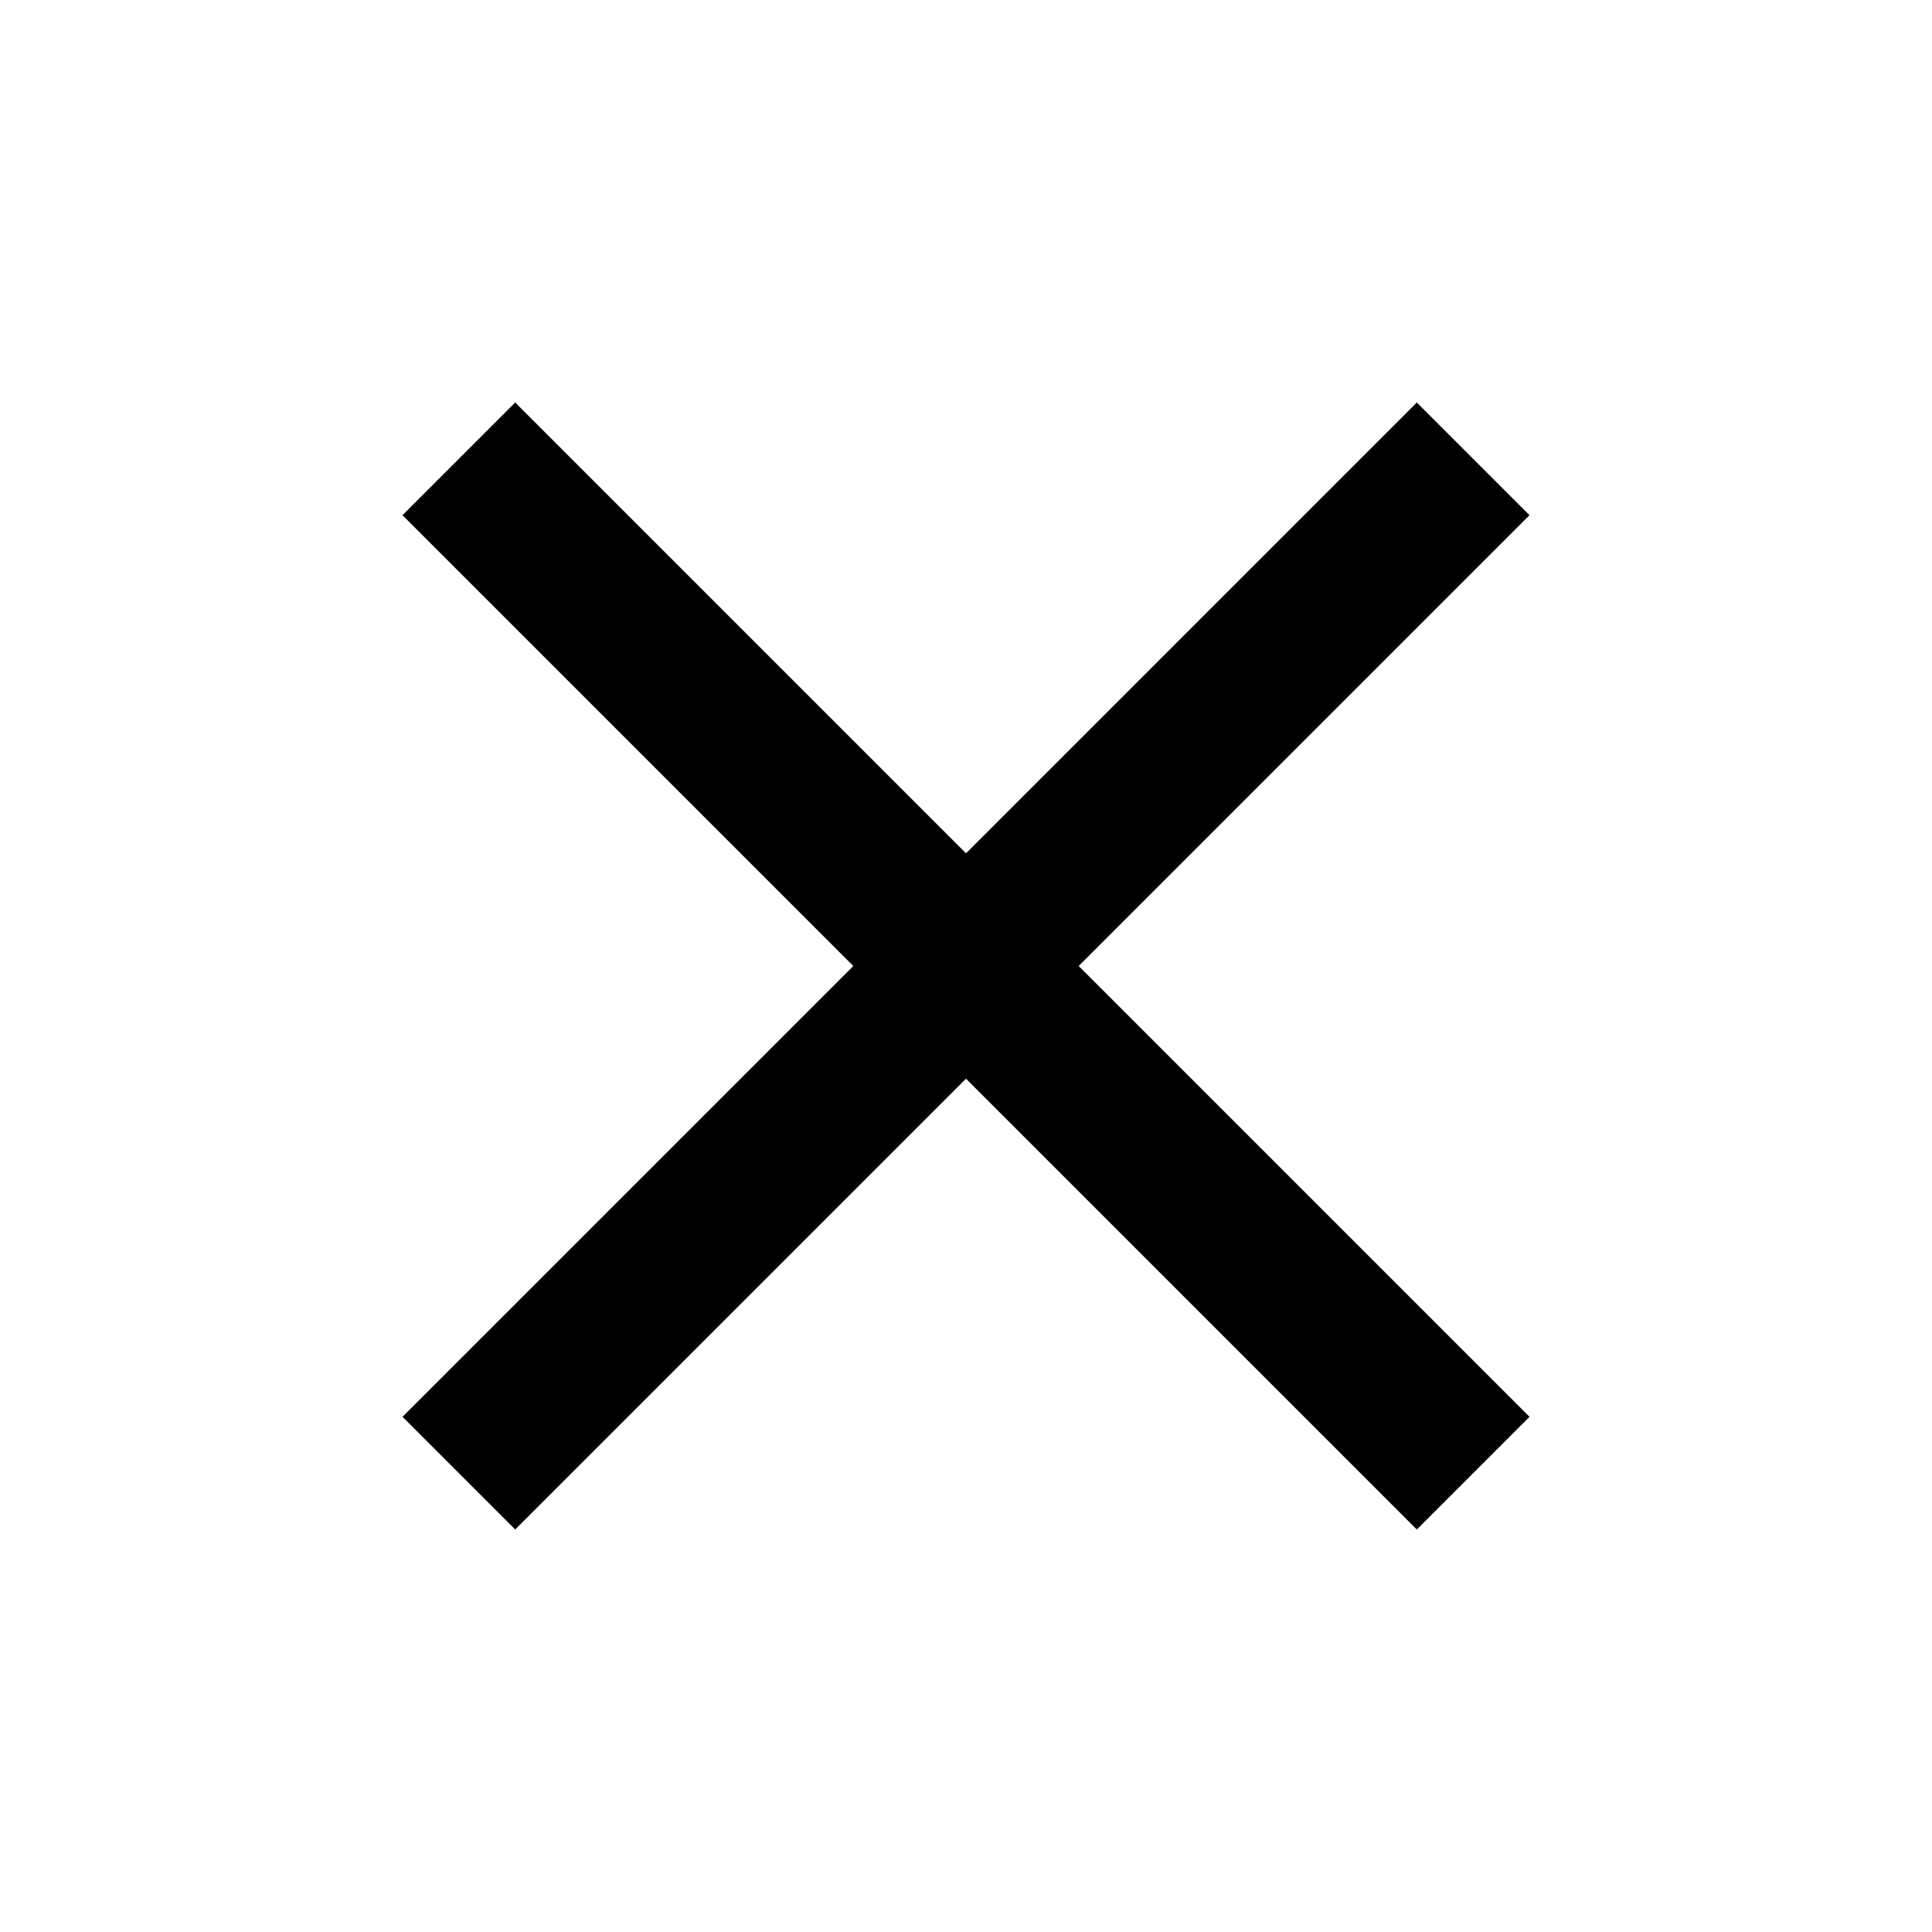
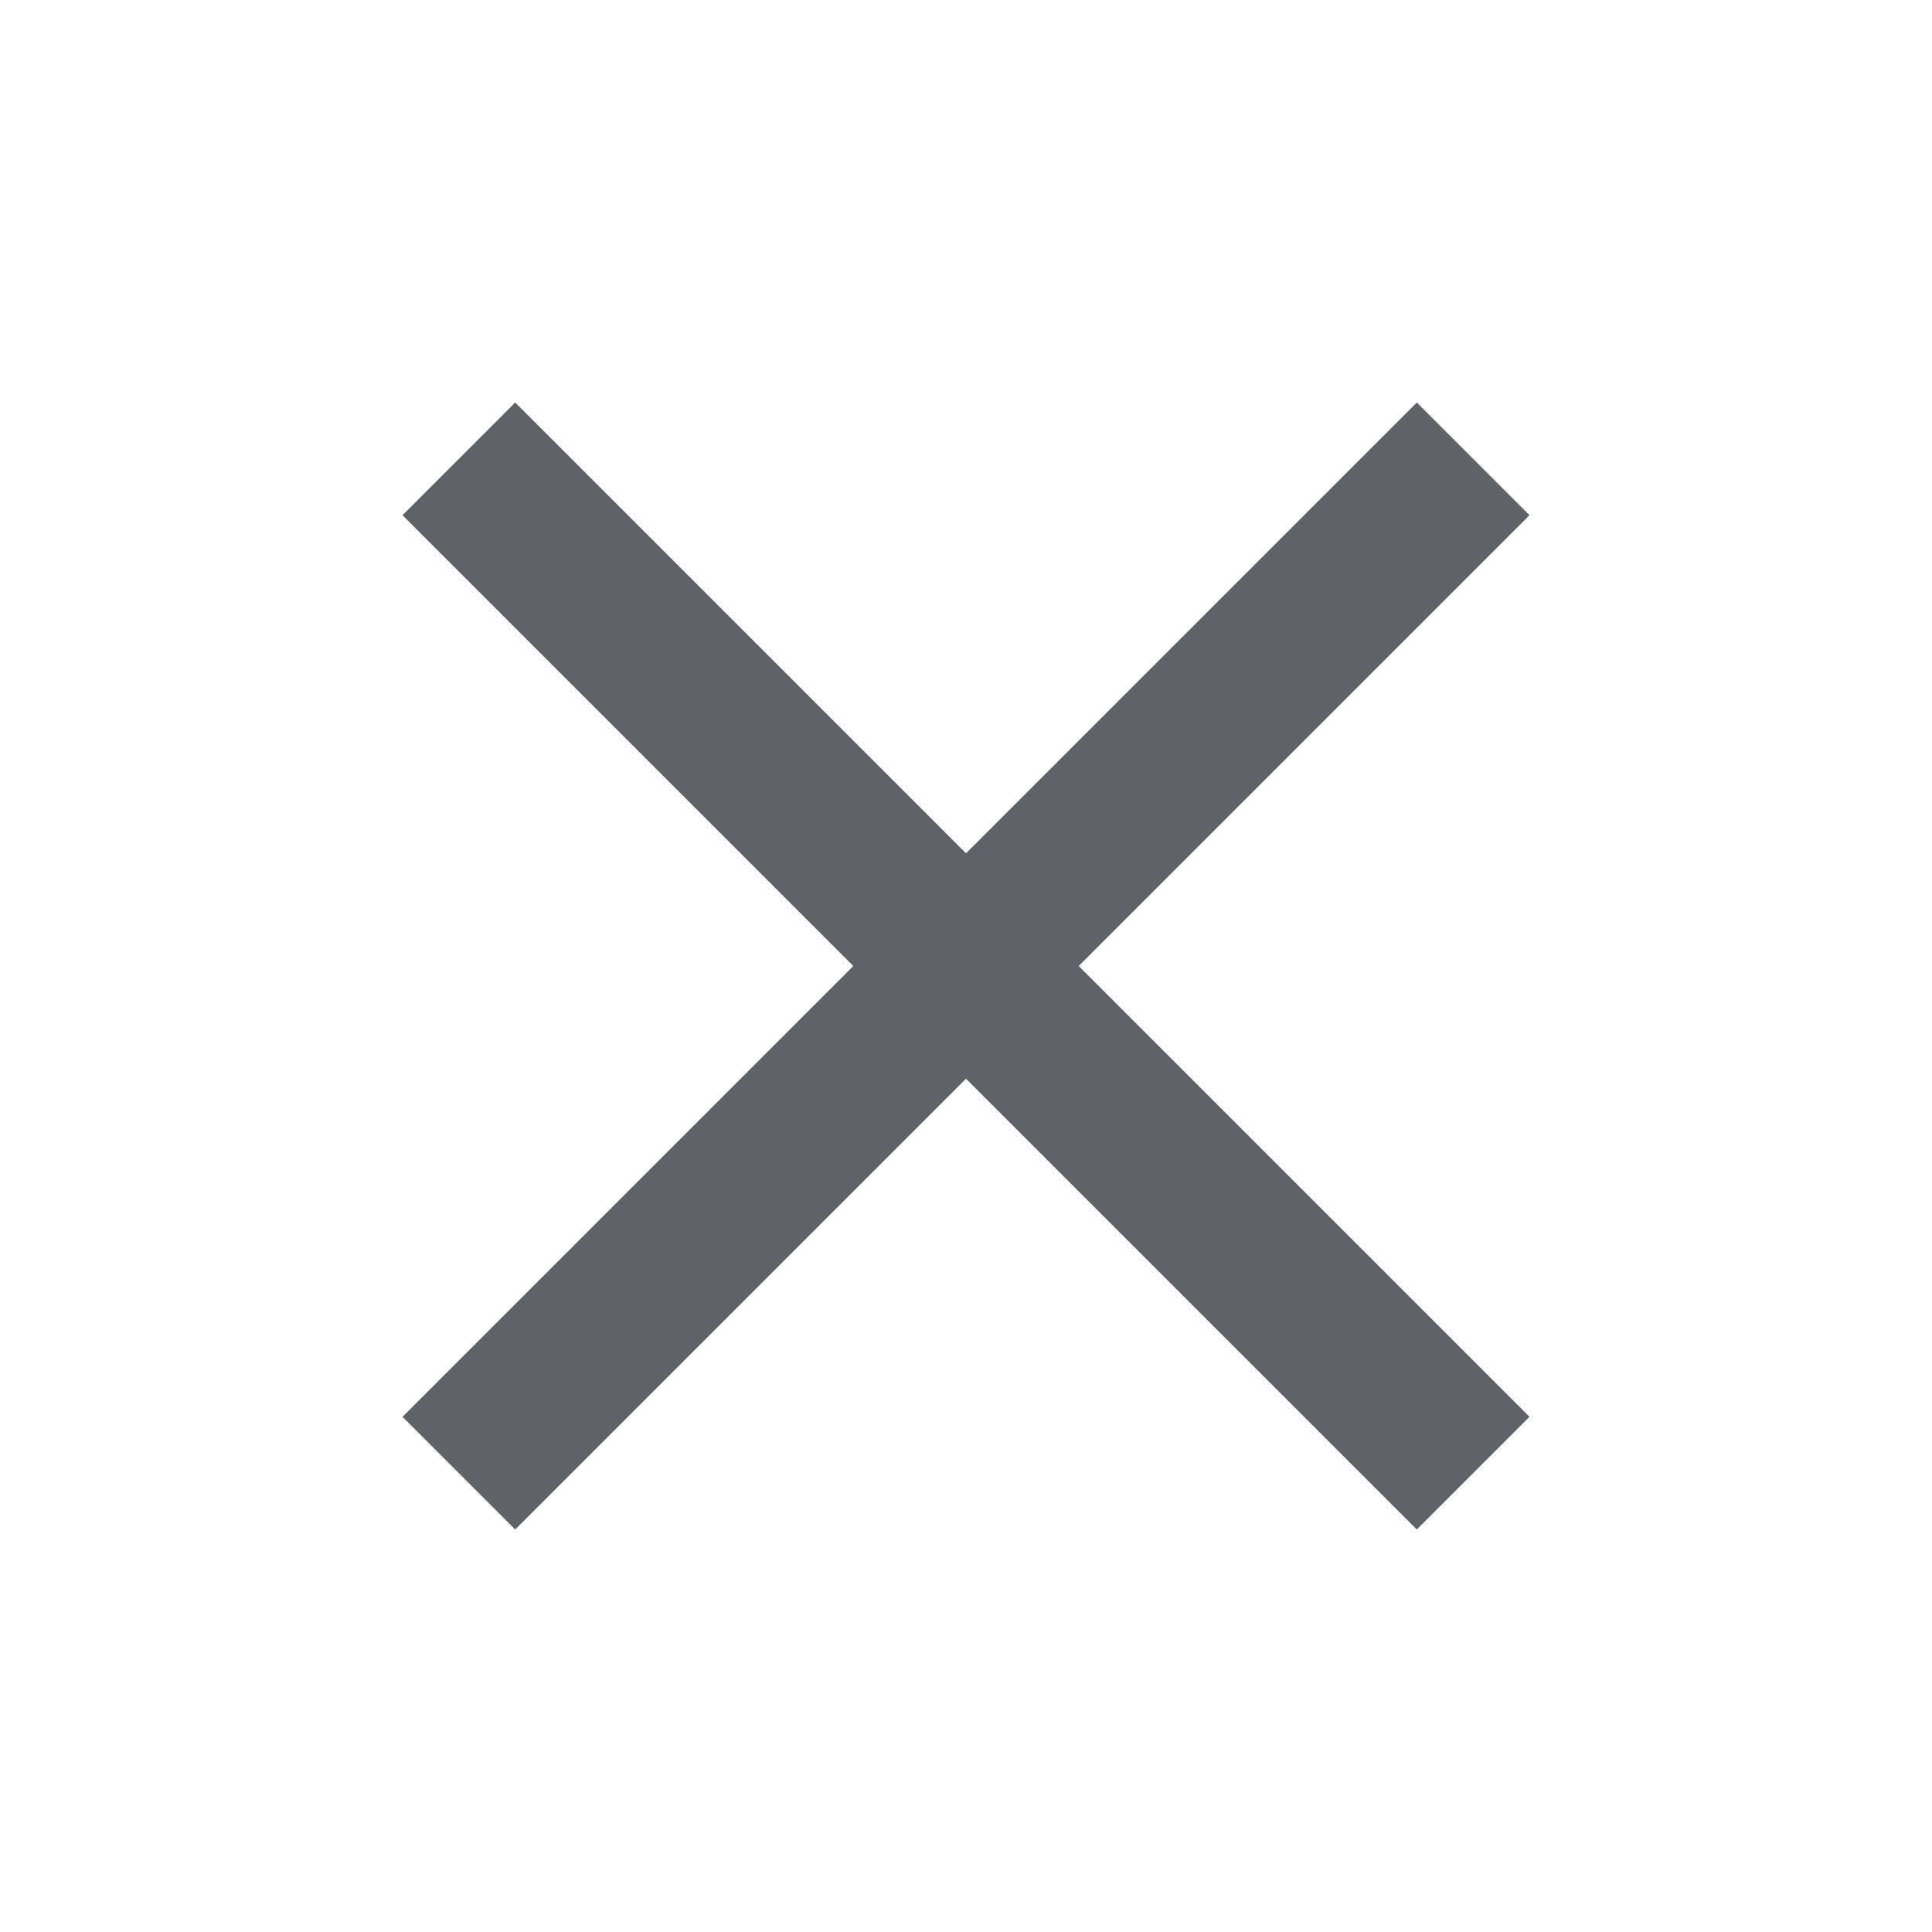
- <svg xmlns="http://www.w3.org/2000/svg" height="24px" viewBox="0 -960 960 960" width="24px" fill="#000000">
+ <svg xmlns="http://www.w3.org/2000/svg" height="24px" viewBox="0 -960 960 960" width="24px" fill="#5f6368">
  <path d="m256-200-56-56 224-224-224-224 56-56 224 224 224-224 56 56-224 224 224 224-56 56-224-224-224 224Z" />
</svg>
